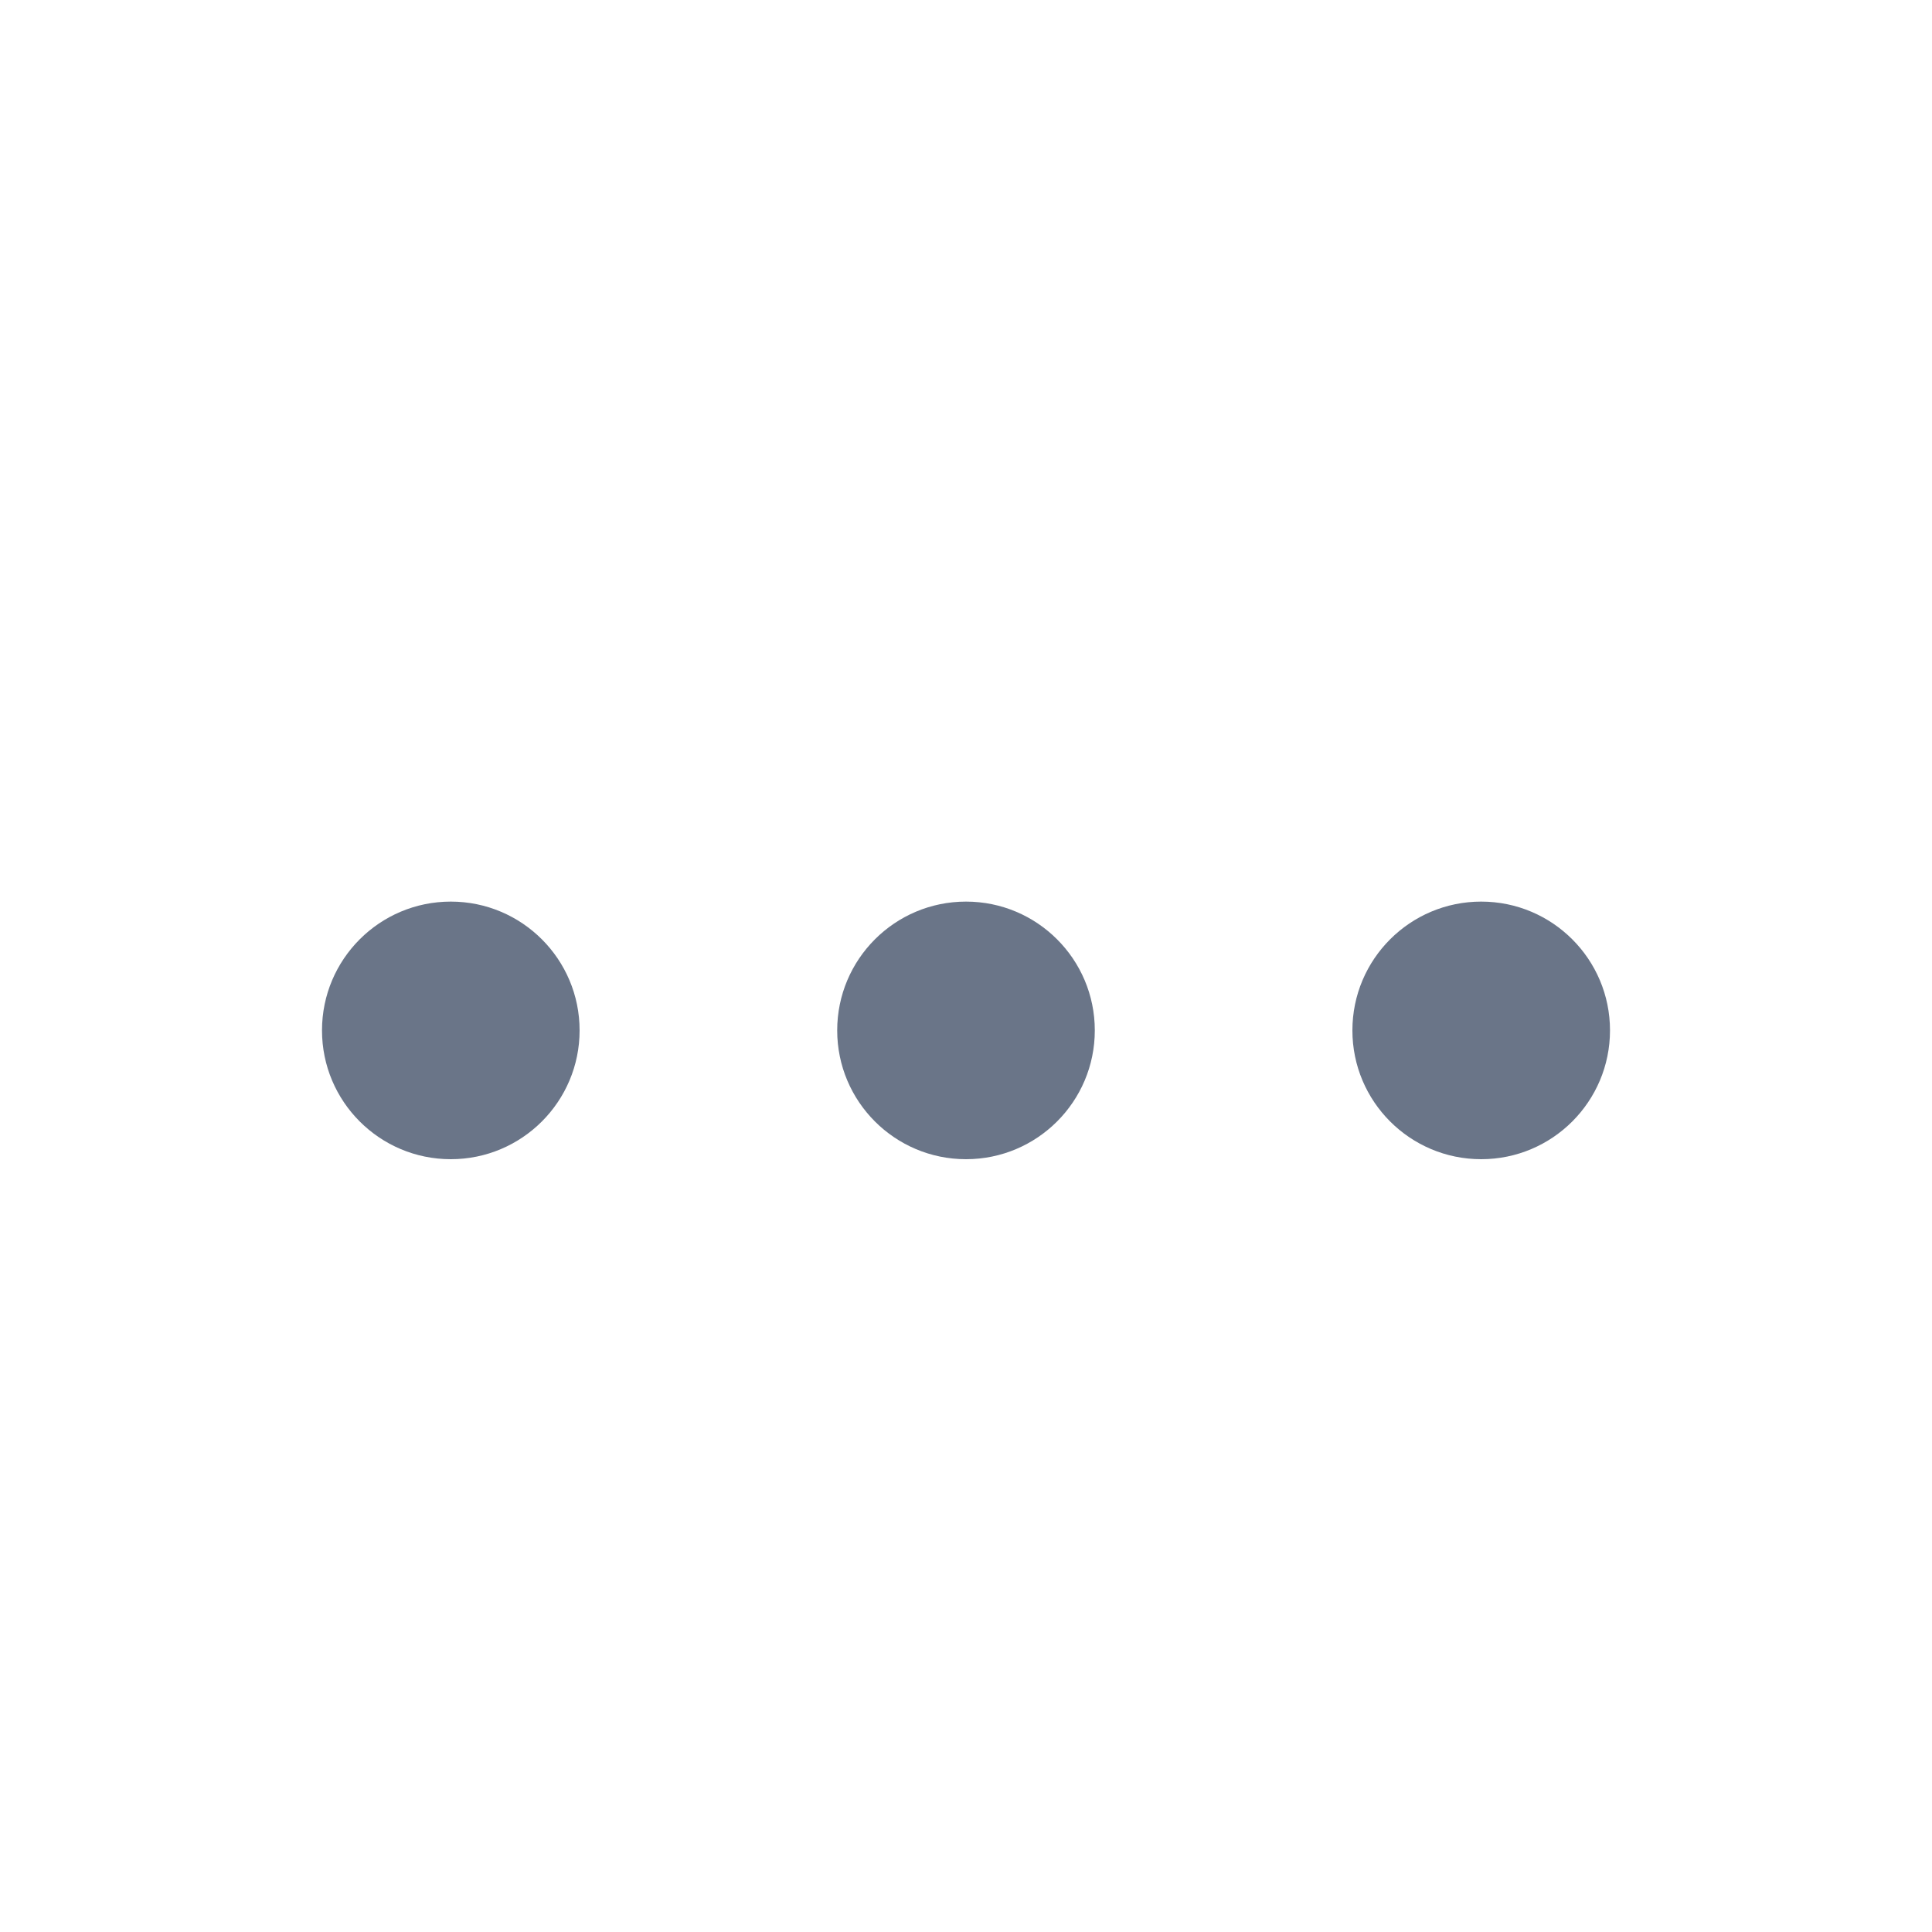
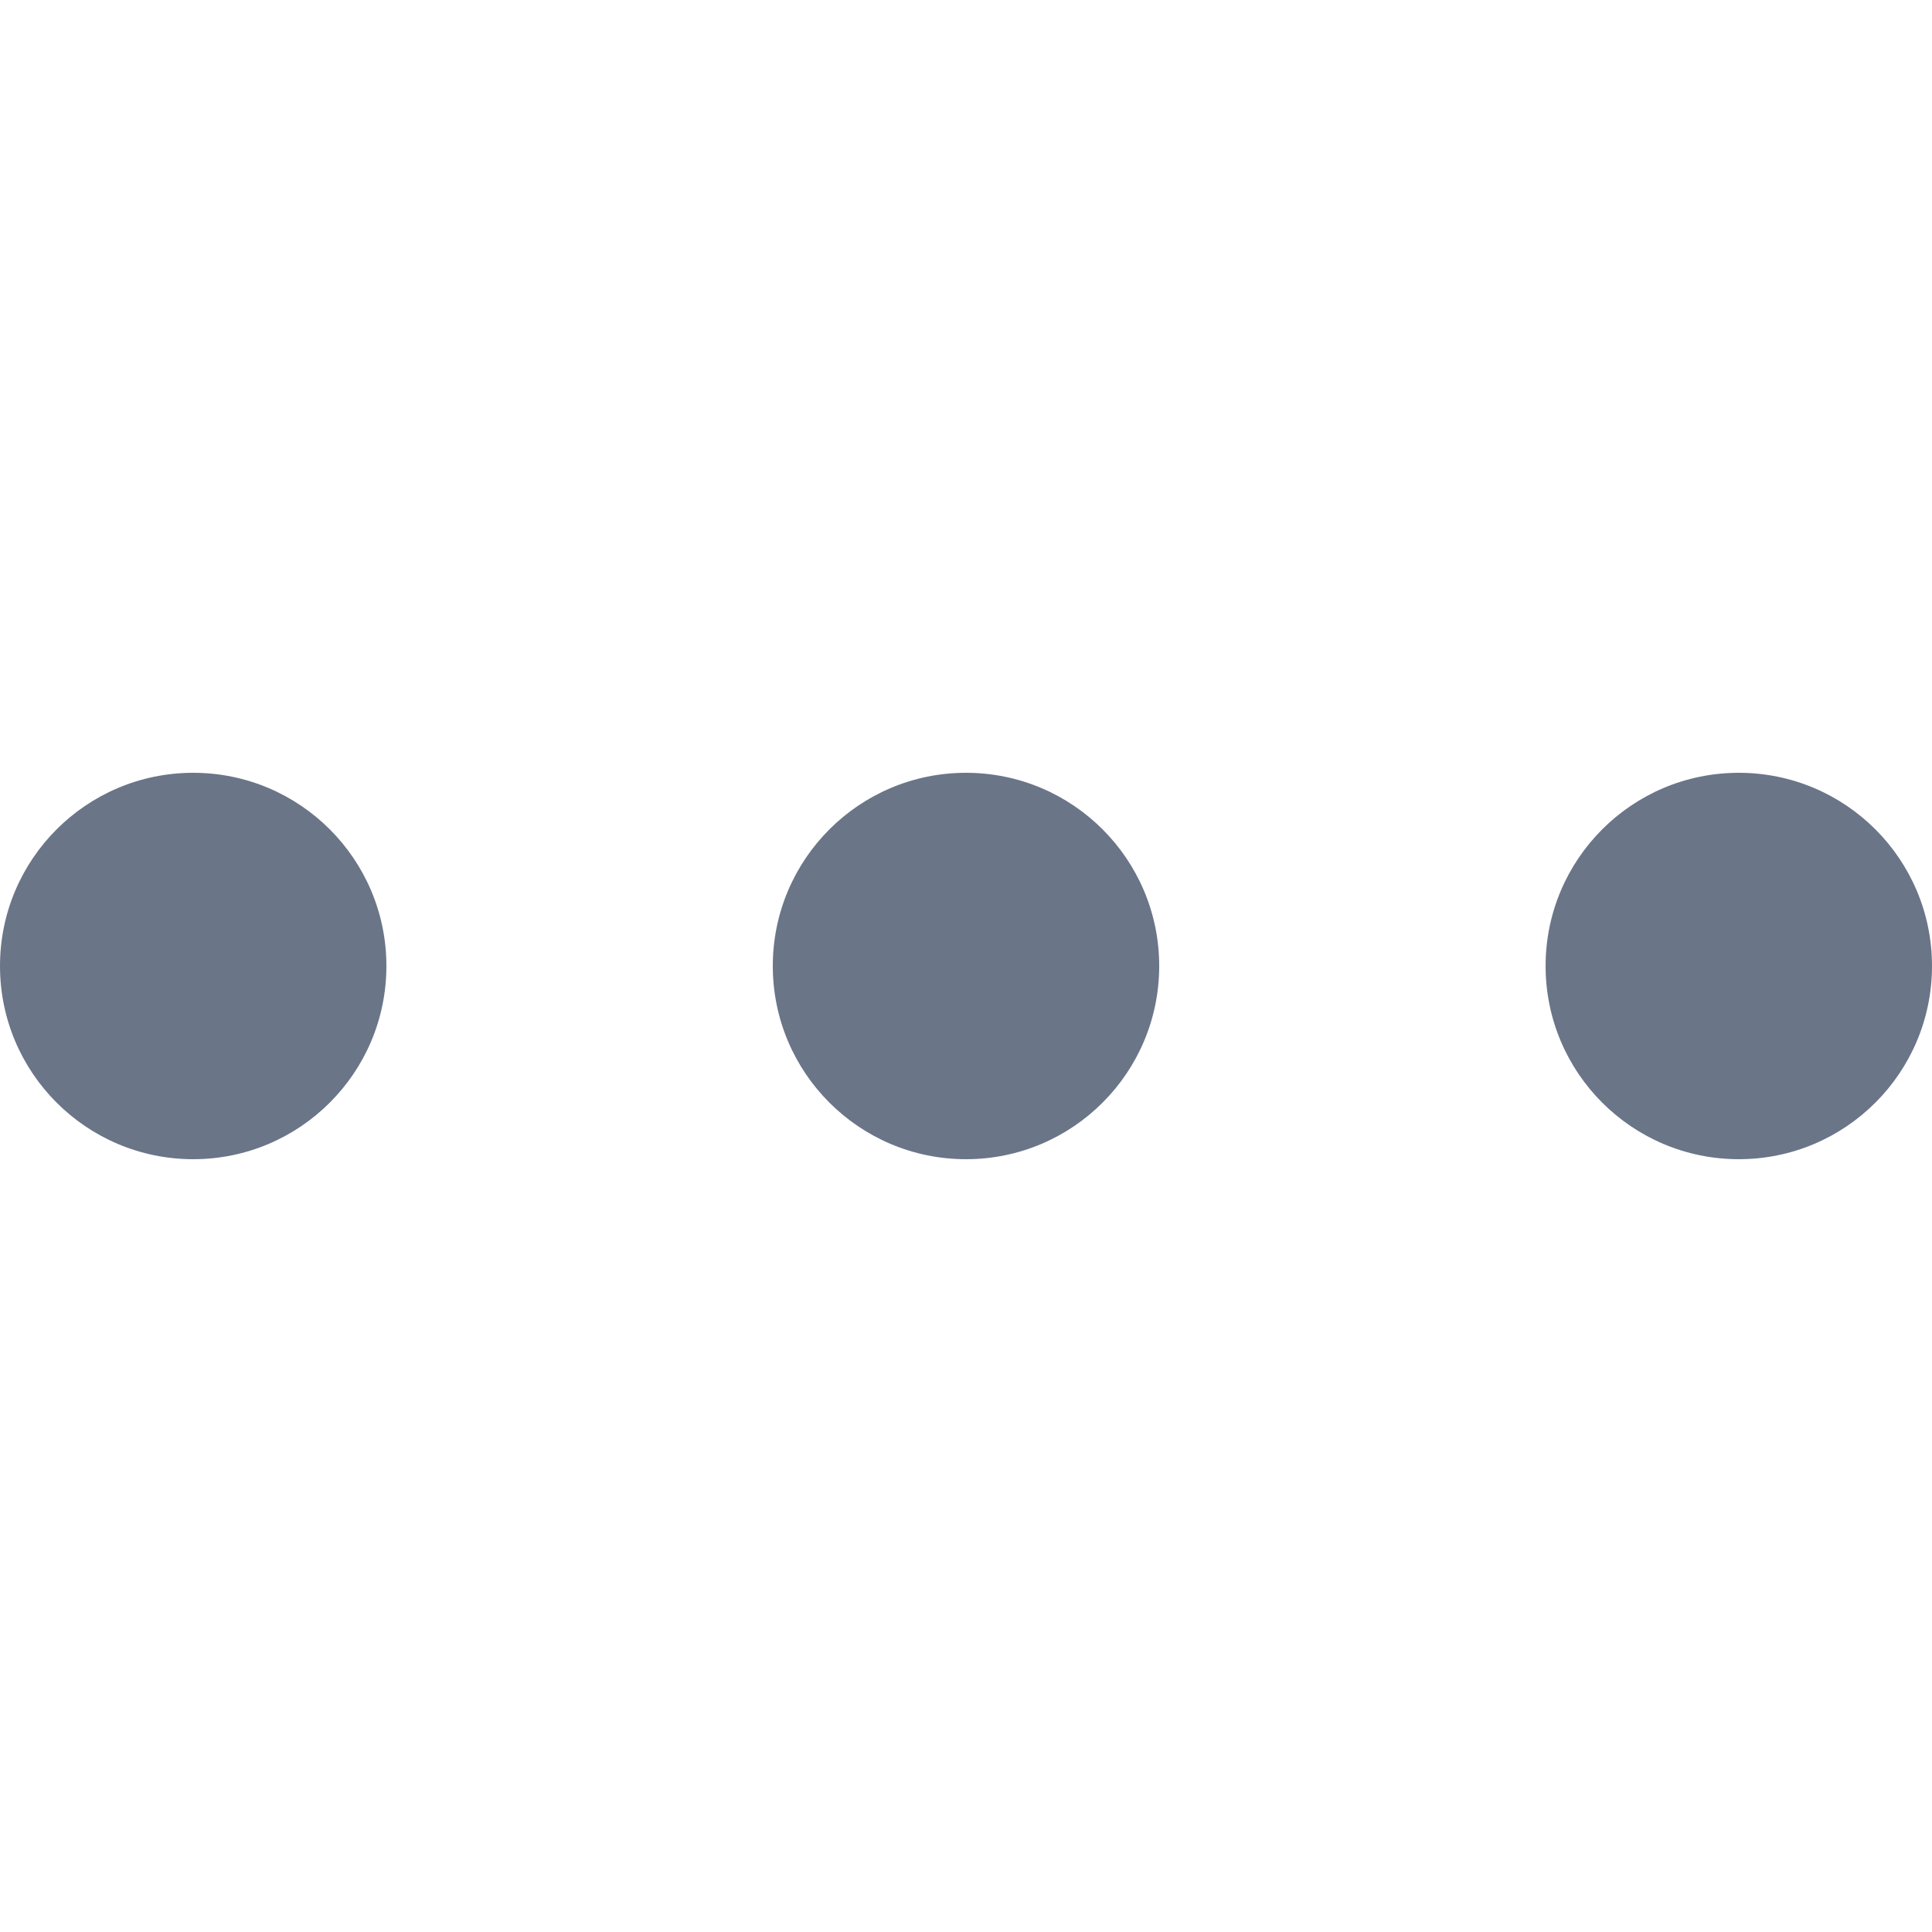
- <svg xmlns="http://www.w3.org/2000/svg" width="30" height="30" viewBox="0 0 30 30" fill="none">
-   <circle cx="7" cy="16" r="2" fill="#6A7588" />
-   <circle cx="15" cy="16" r="2" fill="#6A7588" />
-   <circle cx="23" cy="16" r="2" fill="#6A7588" />
+ <svg xmlns="http://www.w3.org/2000/svg" width="20" height="20" viewBox="0 0 20 20" fill="none">
+   <circle cx="2" cy="10" r="2" fill="#6A7588" />
+   <circle cx="10" cy="10" r="2" fill="#6A7588" />
+   <circle cx="18" cy="10" r="2" fill="#6A7588" />
</svg>
